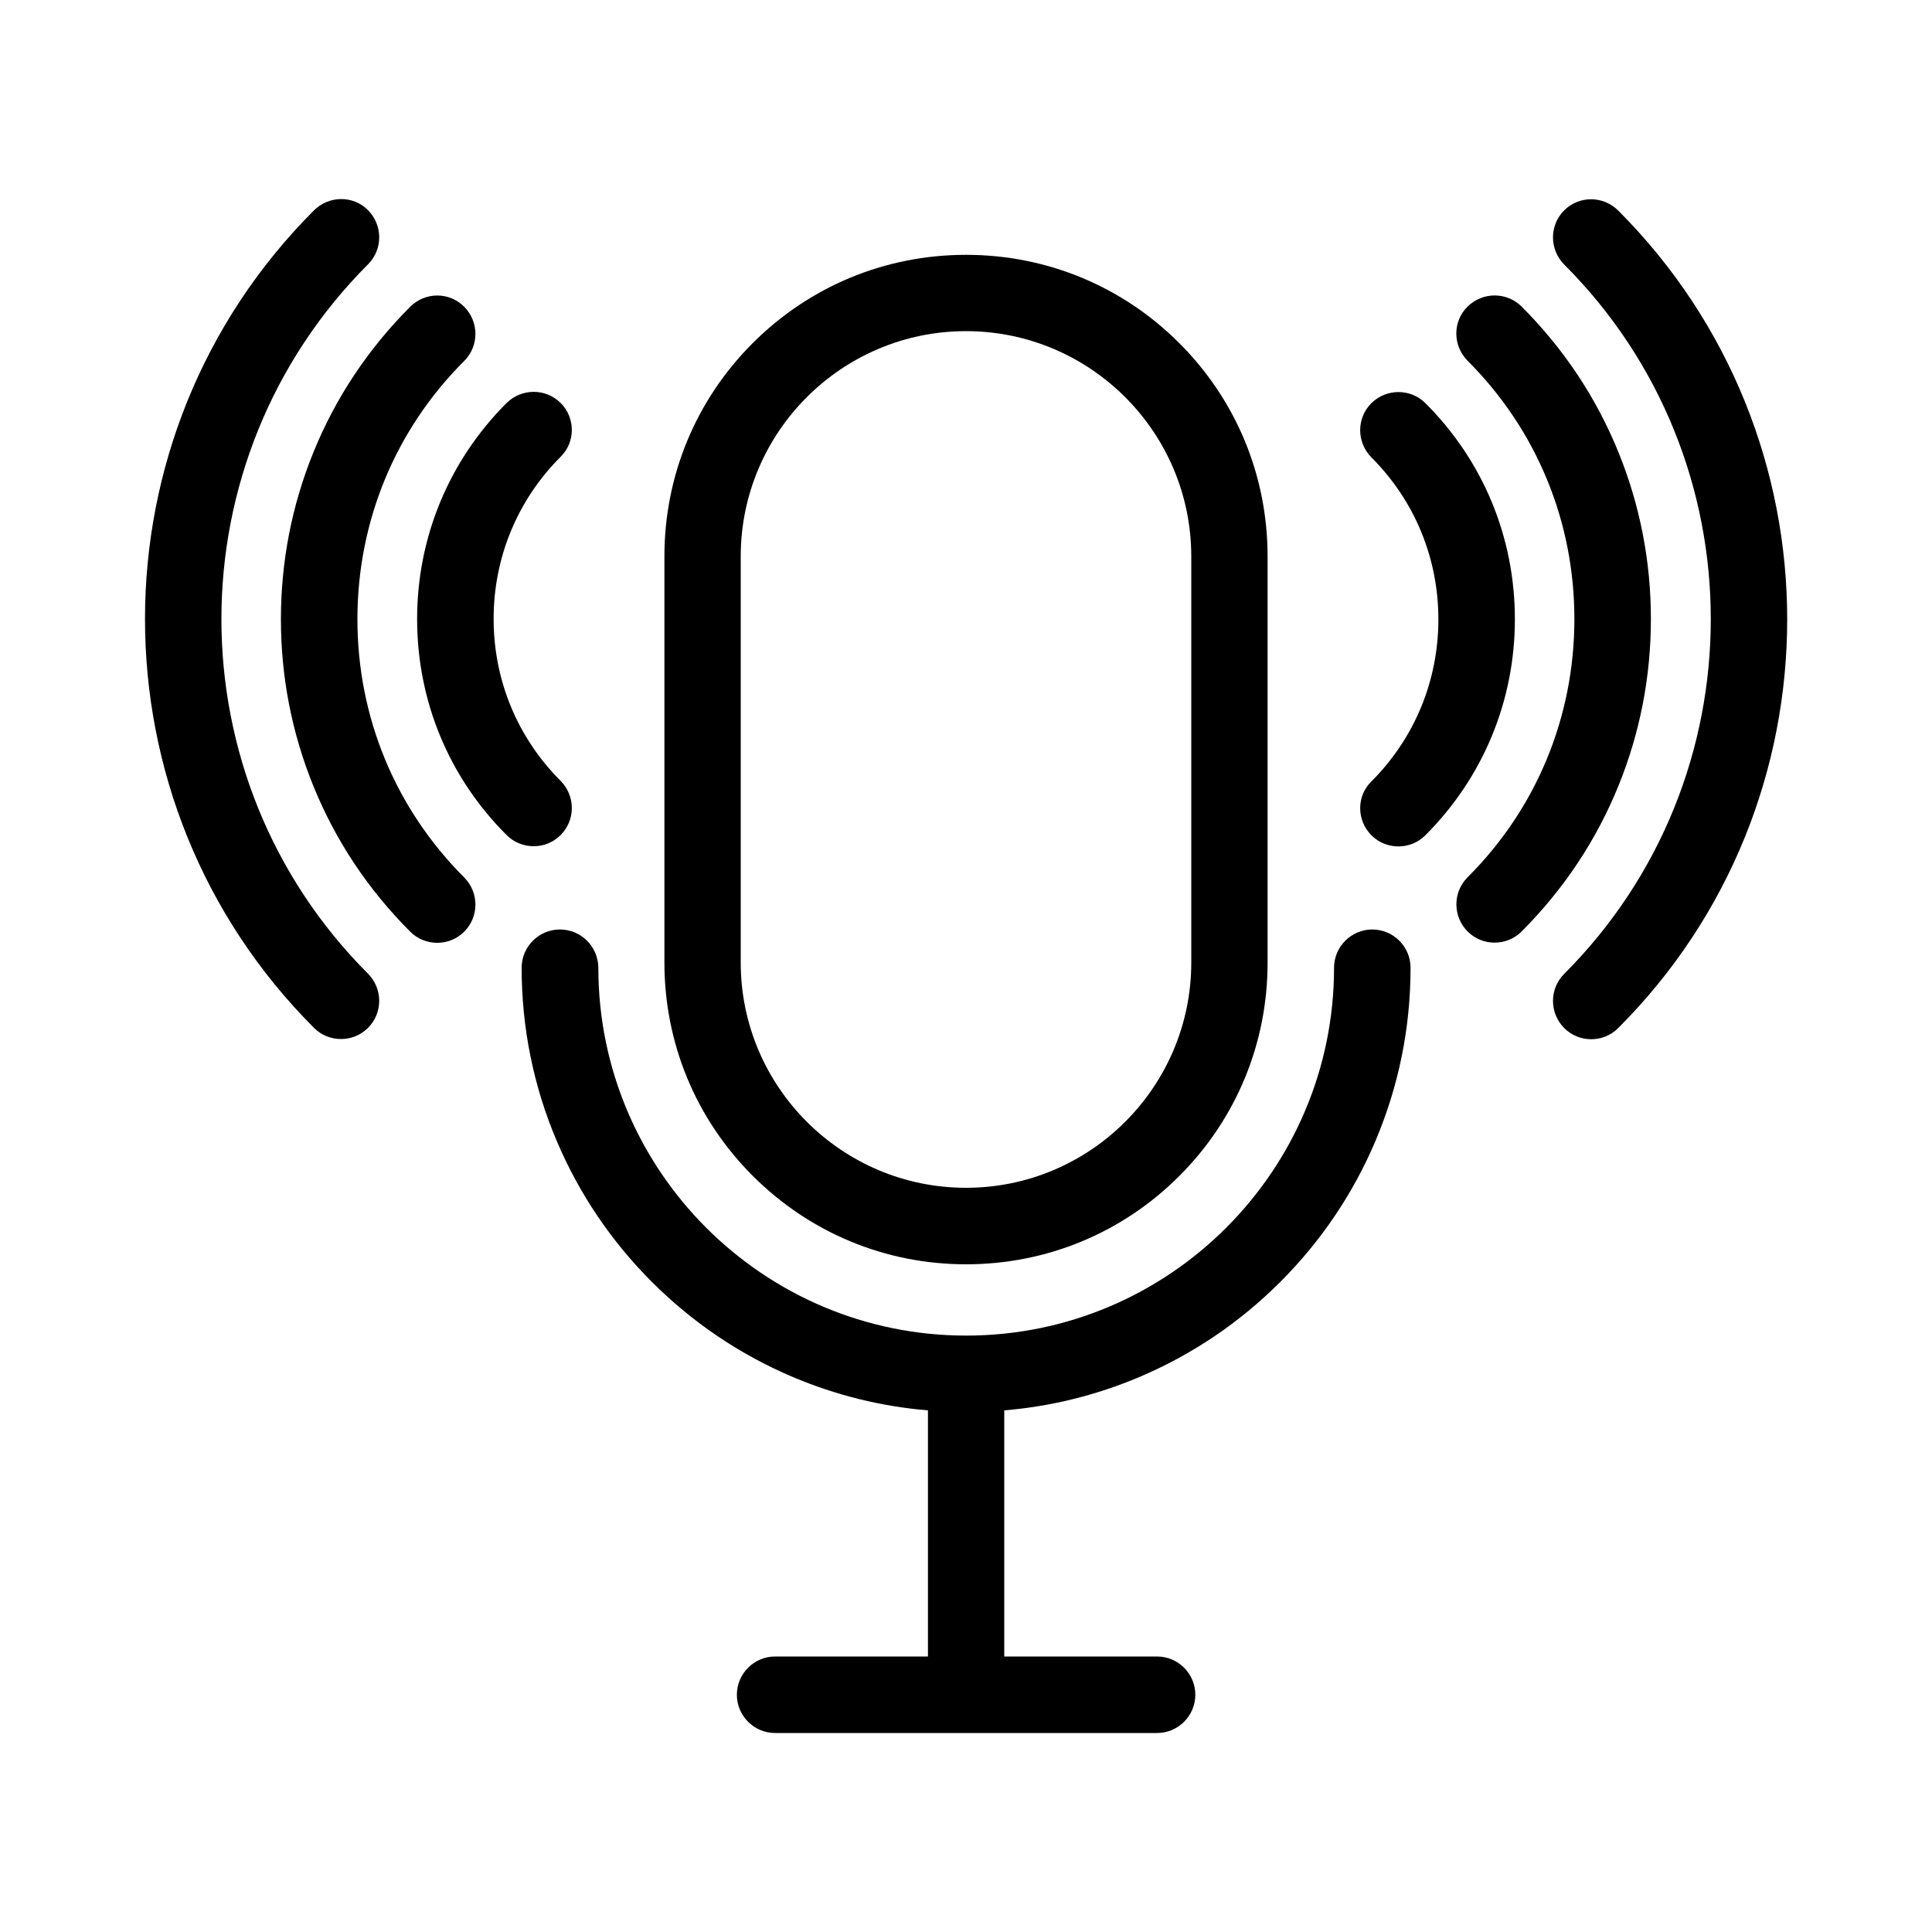
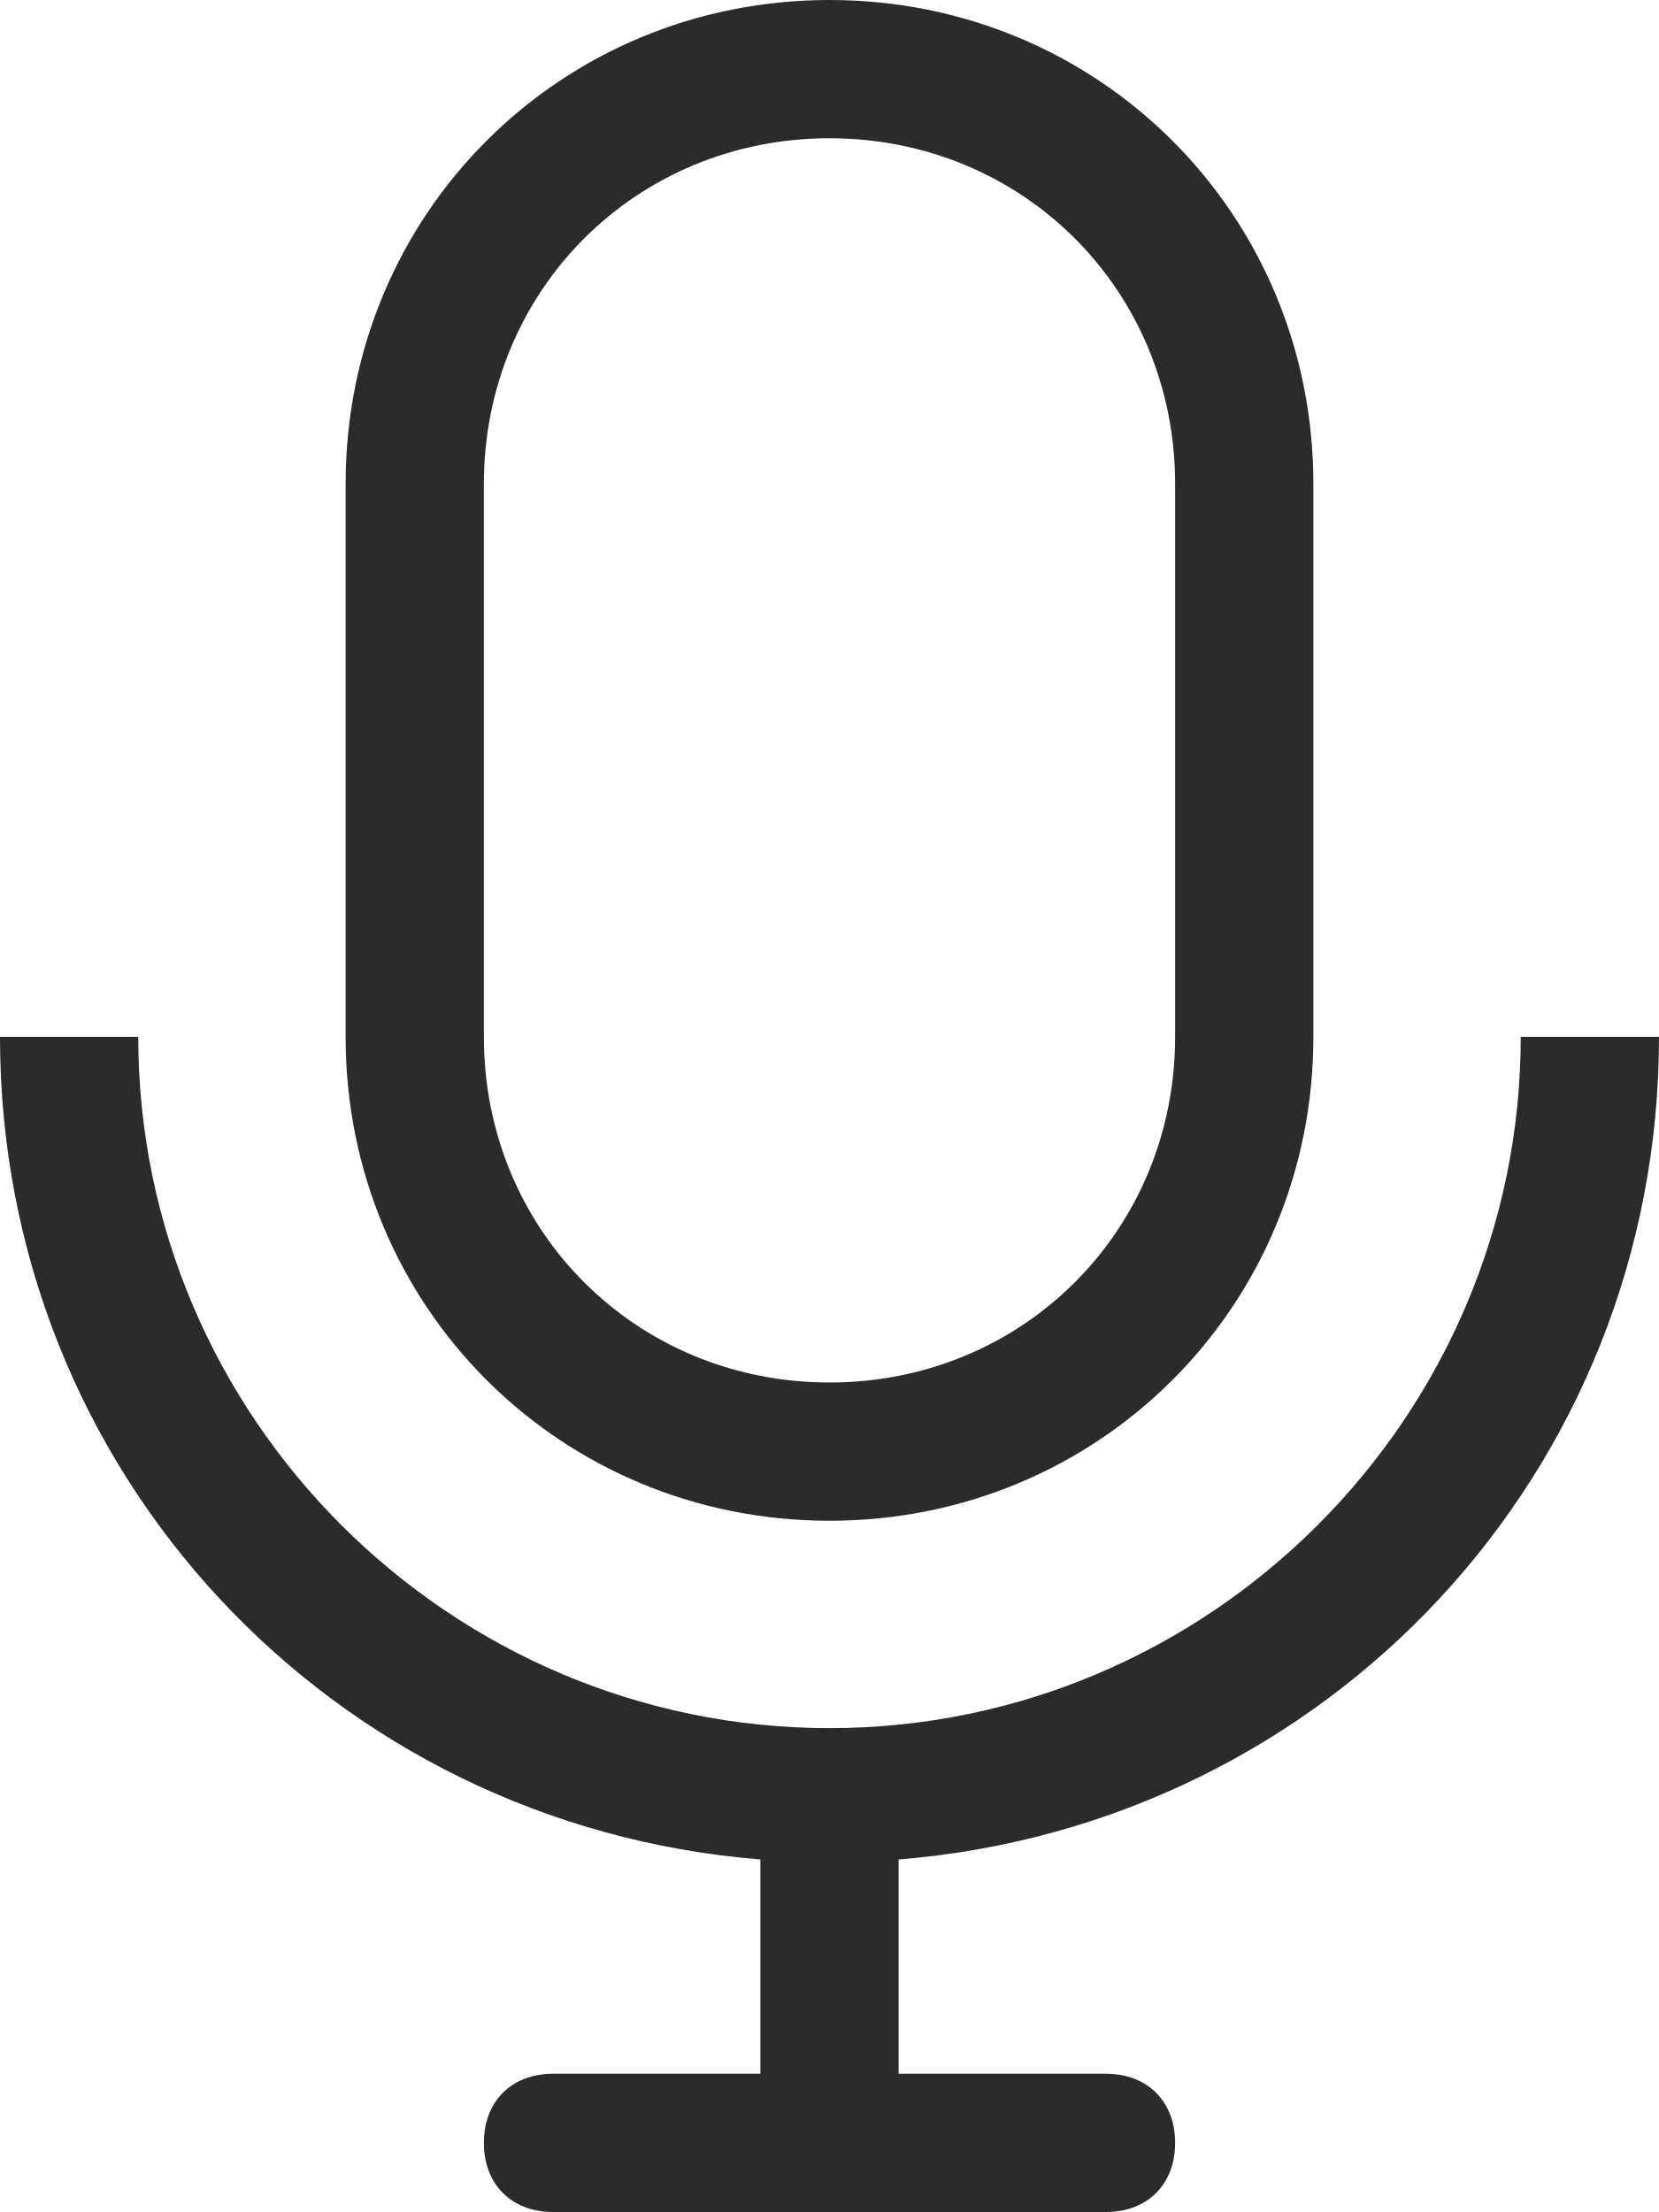
- <svg xmlns="http://www.w3.org/2000/svg" height="100px" width="100px" fill="#000000" version="1.1" x="0px" y="0px" viewBox="0 0 100 100" style="enable-background:new 0 0 100 100;" xml:space="preserve">
-   <path d="M50,65.44c4.17,0,8.09-1.62,11.04-4.57s4.57-6.87,4.57-11.04V28.8c0-4.17-1.62-8.09-4.57-11.04S54.17,13.19,50,13.19  s-8.09,1.62-11.04,4.57s-4.57,6.87-4.57,11.04v21.02c0,4.17,1.62,8.09,4.57,11.04S45.83,65.44,50,65.44z M38.34,28.8  c0-6.43,5.23-11.66,11.66-11.66s11.66,5.23,11.66,11.66v21.02c0,6.43-5.23,11.66-11.66,11.66s-11.66-5.23-11.66-11.66V28.8z" />
-   <path d="M28.98,48.11c-1.09,0-1.98,0.89-1.98,1.98c0,3.1,0.61,6.12,1.81,8.95c1.16,2.74,2.82,5.2,4.93,7.31  c2.11,2.11,4.57,3.77,7.31,4.93c2.23,0.94,4.57,1.52,6.98,1.72v12.74h-7.91c-1.09,0-1.98,0.89-1.98,1.98c0,1.09,0.89,1.98,1.98,1.98  h19.77c1.09,0,1.98-0.89,1.98-1.98c0-1.09-0.89-1.98-1.98-1.98h-7.91V73c2.41-0.2,4.75-0.78,6.98-1.72c2.74-1.16,5.2-2.82,7.31-4.93  c2.11-2.11,3.77-4.57,4.93-7.31c1.2-2.84,1.81-5.85,1.81-8.95c0-1.09-0.89-1.98-1.98-1.98c-1.09,0-1.98,0.89-1.98,1.98  c0,10.5-8.54,19.04-19.04,19.04s-19.04-8.54-19.04-19.04C30.96,48.99,30.07,48.11,28.98,48.11z" />
-   <path d="M16.25,10.89c-11.66,11.66-11.66,30.64,0,42.31c0.39,0.39,0.89,0.58,1.4,0.58c0.51,0,1.01-0.19,1.4-0.58  c0.77-0.77,0.77-2.02,0-2.8c-10.12-10.12-10.12-26.59,0-36.72c0.77-0.77,0.77-2.02,0-2.8S17.02,10.12,16.25,10.89z" />
-   <path d="M21.23,15.88c-2.18,2.18-3.87,4.72-5.02,7.56c-1.11,2.74-1.67,5.64-1.67,8.61c0,2.97,0.56,5.87,1.67,8.61  c1.15,2.84,2.84,5.38,5.02,7.56c0.39,0.39,0.89,0.58,1.4,0.58s1.01-0.19,1.4-0.58c0.77-0.77,0.77-2.02,0-2.8  c-3.57-3.57-5.53-8.31-5.53-13.37s1.96-9.81,5.53-13.37c0.77-0.77,0.77-2.02,0-2.8S22.01,15.1,21.23,15.88z" />
-   <path d="M29.02,20.86c-0.77-0.77-2.02-0.77-2.8,0c-2.98,2.98-4.63,6.95-4.63,11.18s1.64,8.2,4.63,11.18  c0.39,0.39,0.89,0.58,1.4,0.58s1.01-0.19,1.4-0.58c0.77-0.77,0.77-2.02,0-2.8c-2.24-2.24-3.47-5.21-3.47-8.39  c0-3.17,1.23-6.15,3.47-8.39C29.79,22.88,29.79,21.63,29.02,20.86z" />
-   <path d="M80.96,10.89c-0.77,0.77-0.77,2.02,0,2.8c10.12,10.12,10.12,26.59,0,36.72c-0.77,0.77-0.77,2.02,0,2.8  c0.39,0.39,0.89,0.58,1.4,0.58s1.01-0.19,1.4-0.58c11.66-11.66,11.66-30.64,0-42.31C82.98,10.12,81.73,10.12,80.96,10.89z" />
-   <path d="M85.45,32.04c0-2.97-0.56-5.87-1.67-8.61c-1.15-2.84-2.84-5.38-5.02-7.56c-0.77-0.77-2.02-0.77-2.8,0s-0.77,2.02,0,2.8  c3.57,3.57,5.53,8.31,5.53,13.37s-1.96,9.81-5.53,13.37c-0.77,0.77-0.77,2.02,0,2.8c0.39,0.39,0.89,0.58,1.4,0.58  c0.51,0,1.01-0.19,1.4-0.58c2.18-2.18,3.87-4.72,5.02-7.56C84.89,37.91,85.45,35.01,85.45,32.04z" />
-   <path d="M70.98,43.23c0.39,0.39,0.89,0.58,1.4,0.58s1.01-0.19,1.4-0.58c2.98-2.98,4.63-6.95,4.63-11.18s-1.64-8.2-4.63-11.18  c-0.77-0.77-2.02-0.77-2.8,0c-0.77,0.77-0.77,2.02,0,2.8c2.24,2.24,3.47,5.21,3.47,8.39c0,3.17-1.23,6.15-3.47,8.39  C70.21,41.2,70.21,42.45,70.98,43.23z" />
+ <svg xmlns="http://www.w3.org/2000/svg" width="12" height="16" viewBox="0 0 12 16" fill="none">
+   <path d="M6 11C7.95 11 9.5 9.45 9.5 7.5V3.5C9.5 1.55 7.95 0 6 0C4.05 0 2.5 1.55 2.5 3.5V7.5C2.5 9.45 4.05 11 6 11ZM3.5 3.5C3.5 2.1 4.6 1 6 1C7.4 1 8.5 2.1 8.5 3.5V7.5C8.5 8.9 7.4 10 6 10C4.6 10 3.5 8.9 3.5 7.5V3.5Z" fill="#2B2B2B" />
+   <path d="M12 7.5H11C11 10.25 8.75 12.5 6 12.5C3.25 12.5 1 10.25 1 7.5H0C0 10.65 2.4 13.2 5.5 13.45V15H4C3.7 15 3.5 15.2 3.5 15.5C3.5 15.8 3.7 16 4 16H8C8.3 16 8.5 15.8 8.5 15.5C8.5 15.2 8.3 15 8 15H6.5V13.45C9.6 13.2 12 10.65 12 7.5Z" fill="#2B2B2B" />
</svg>
